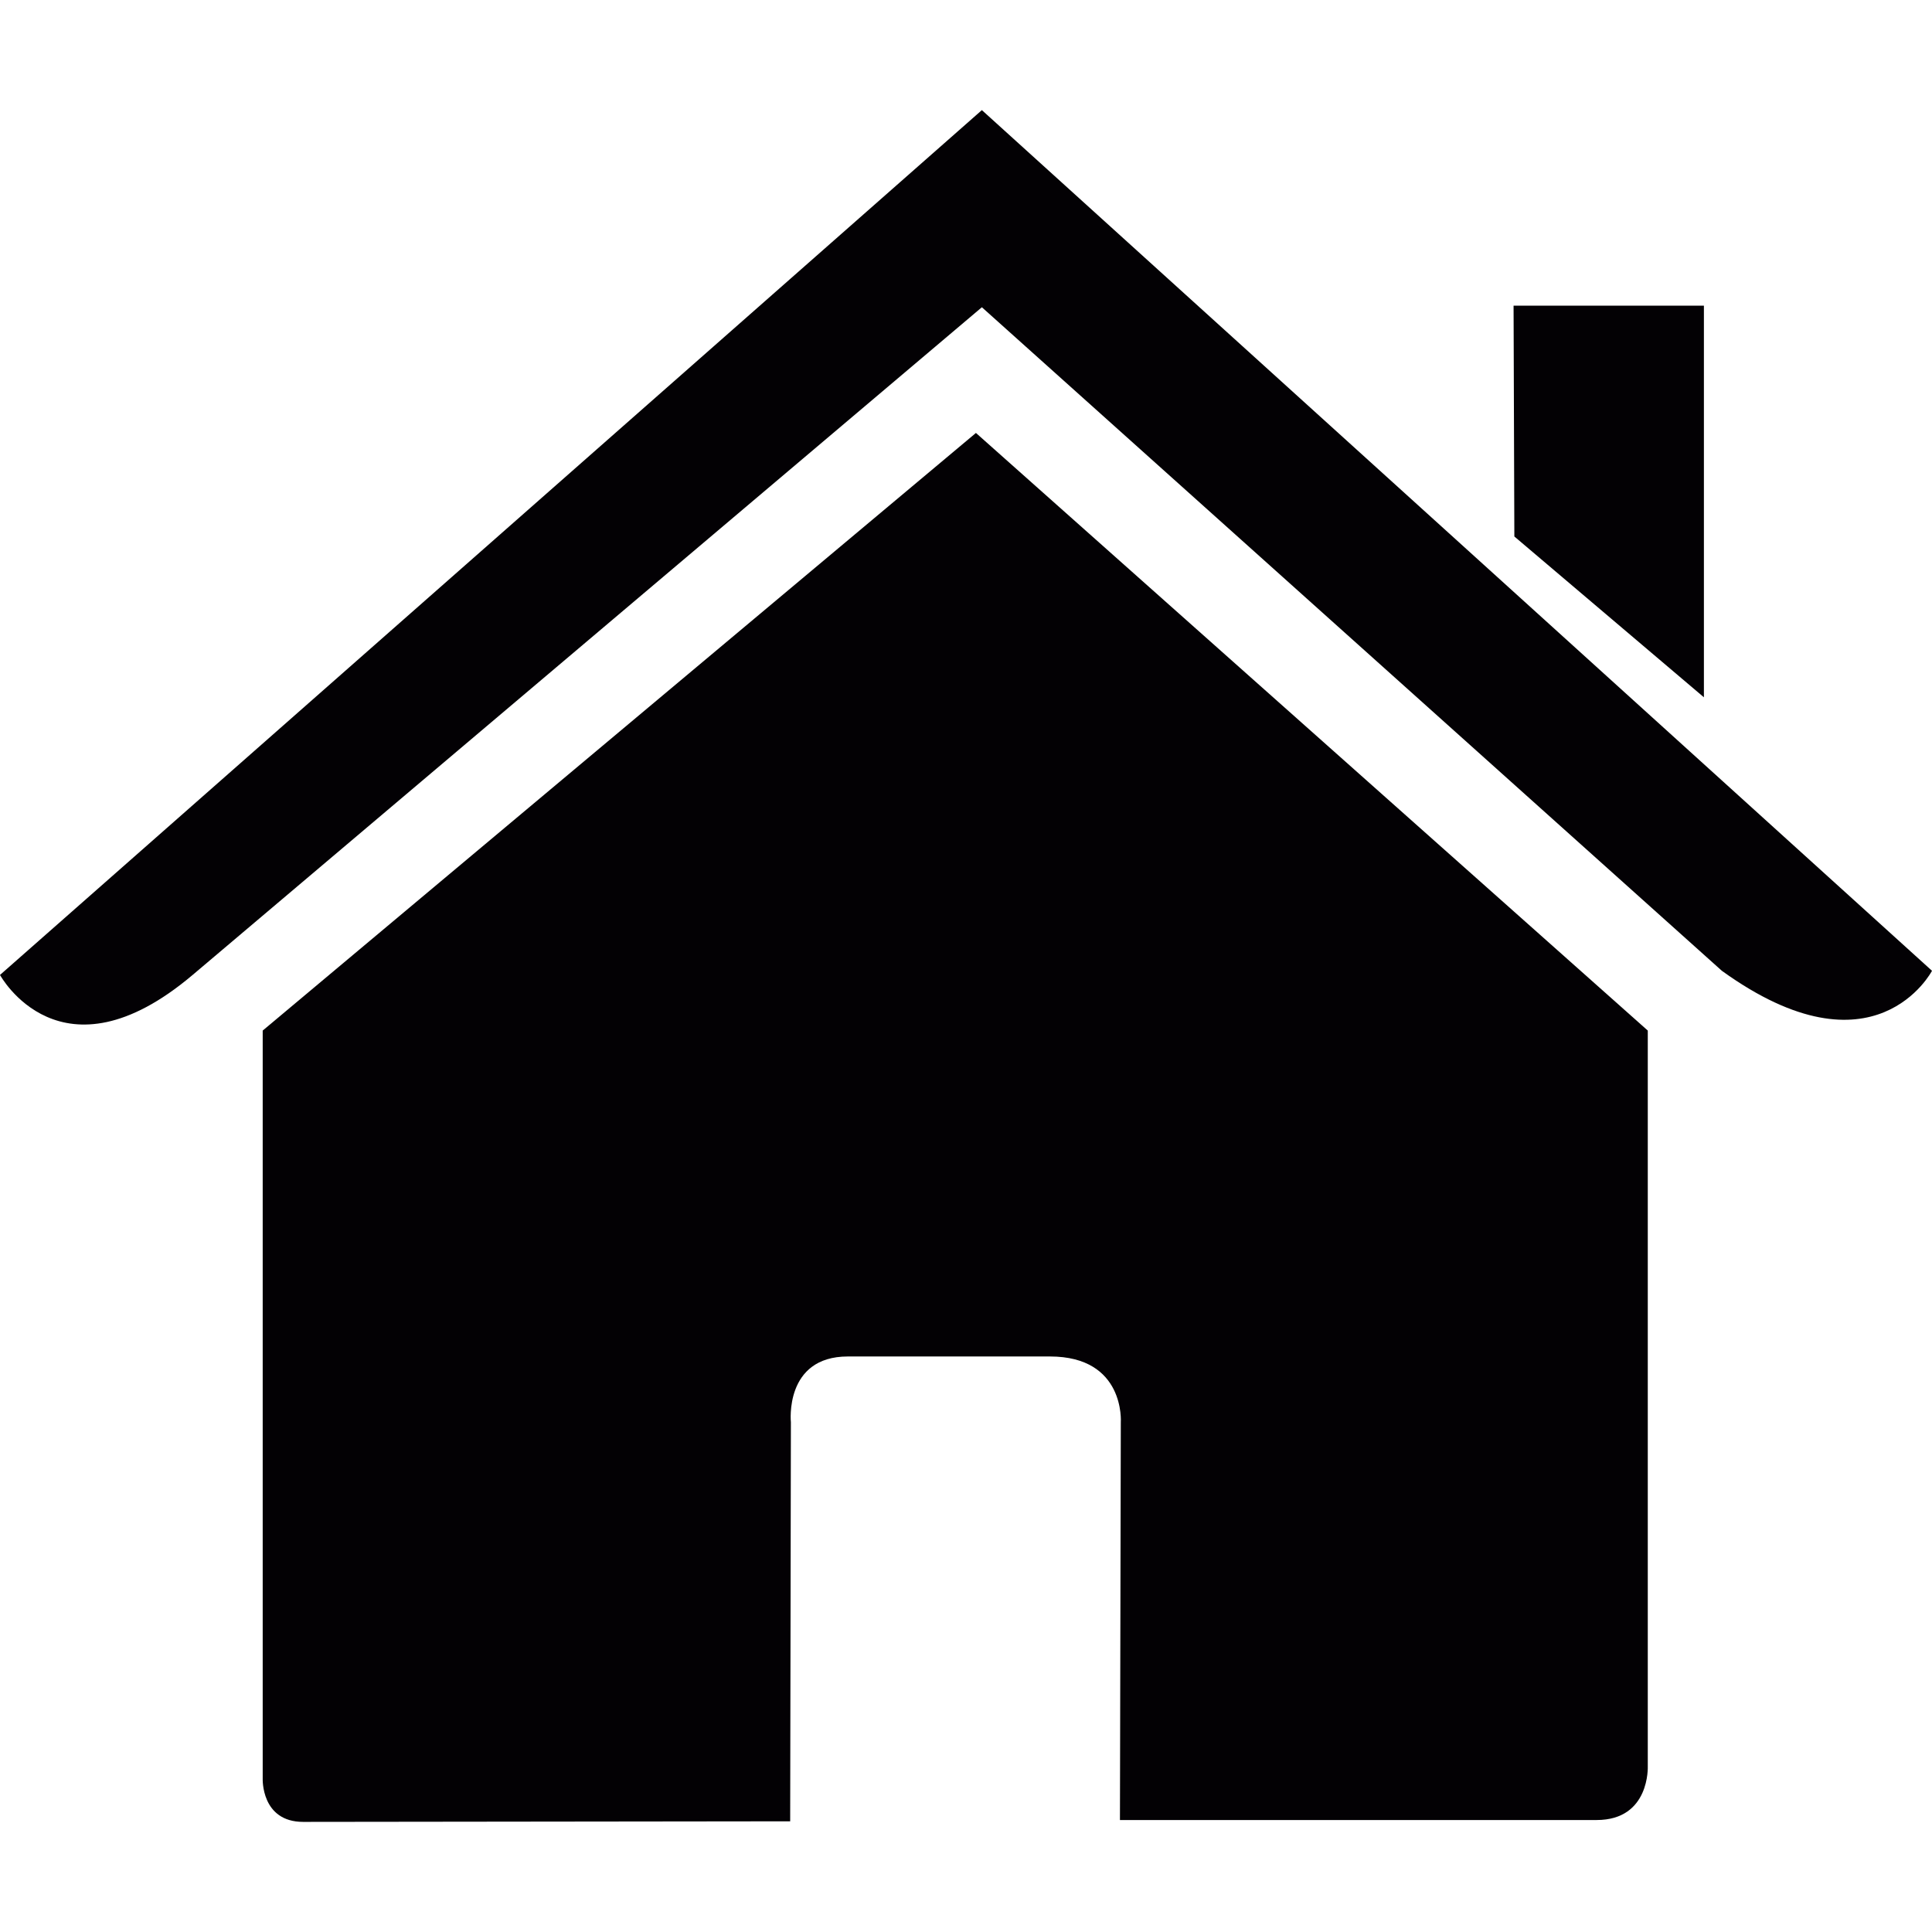
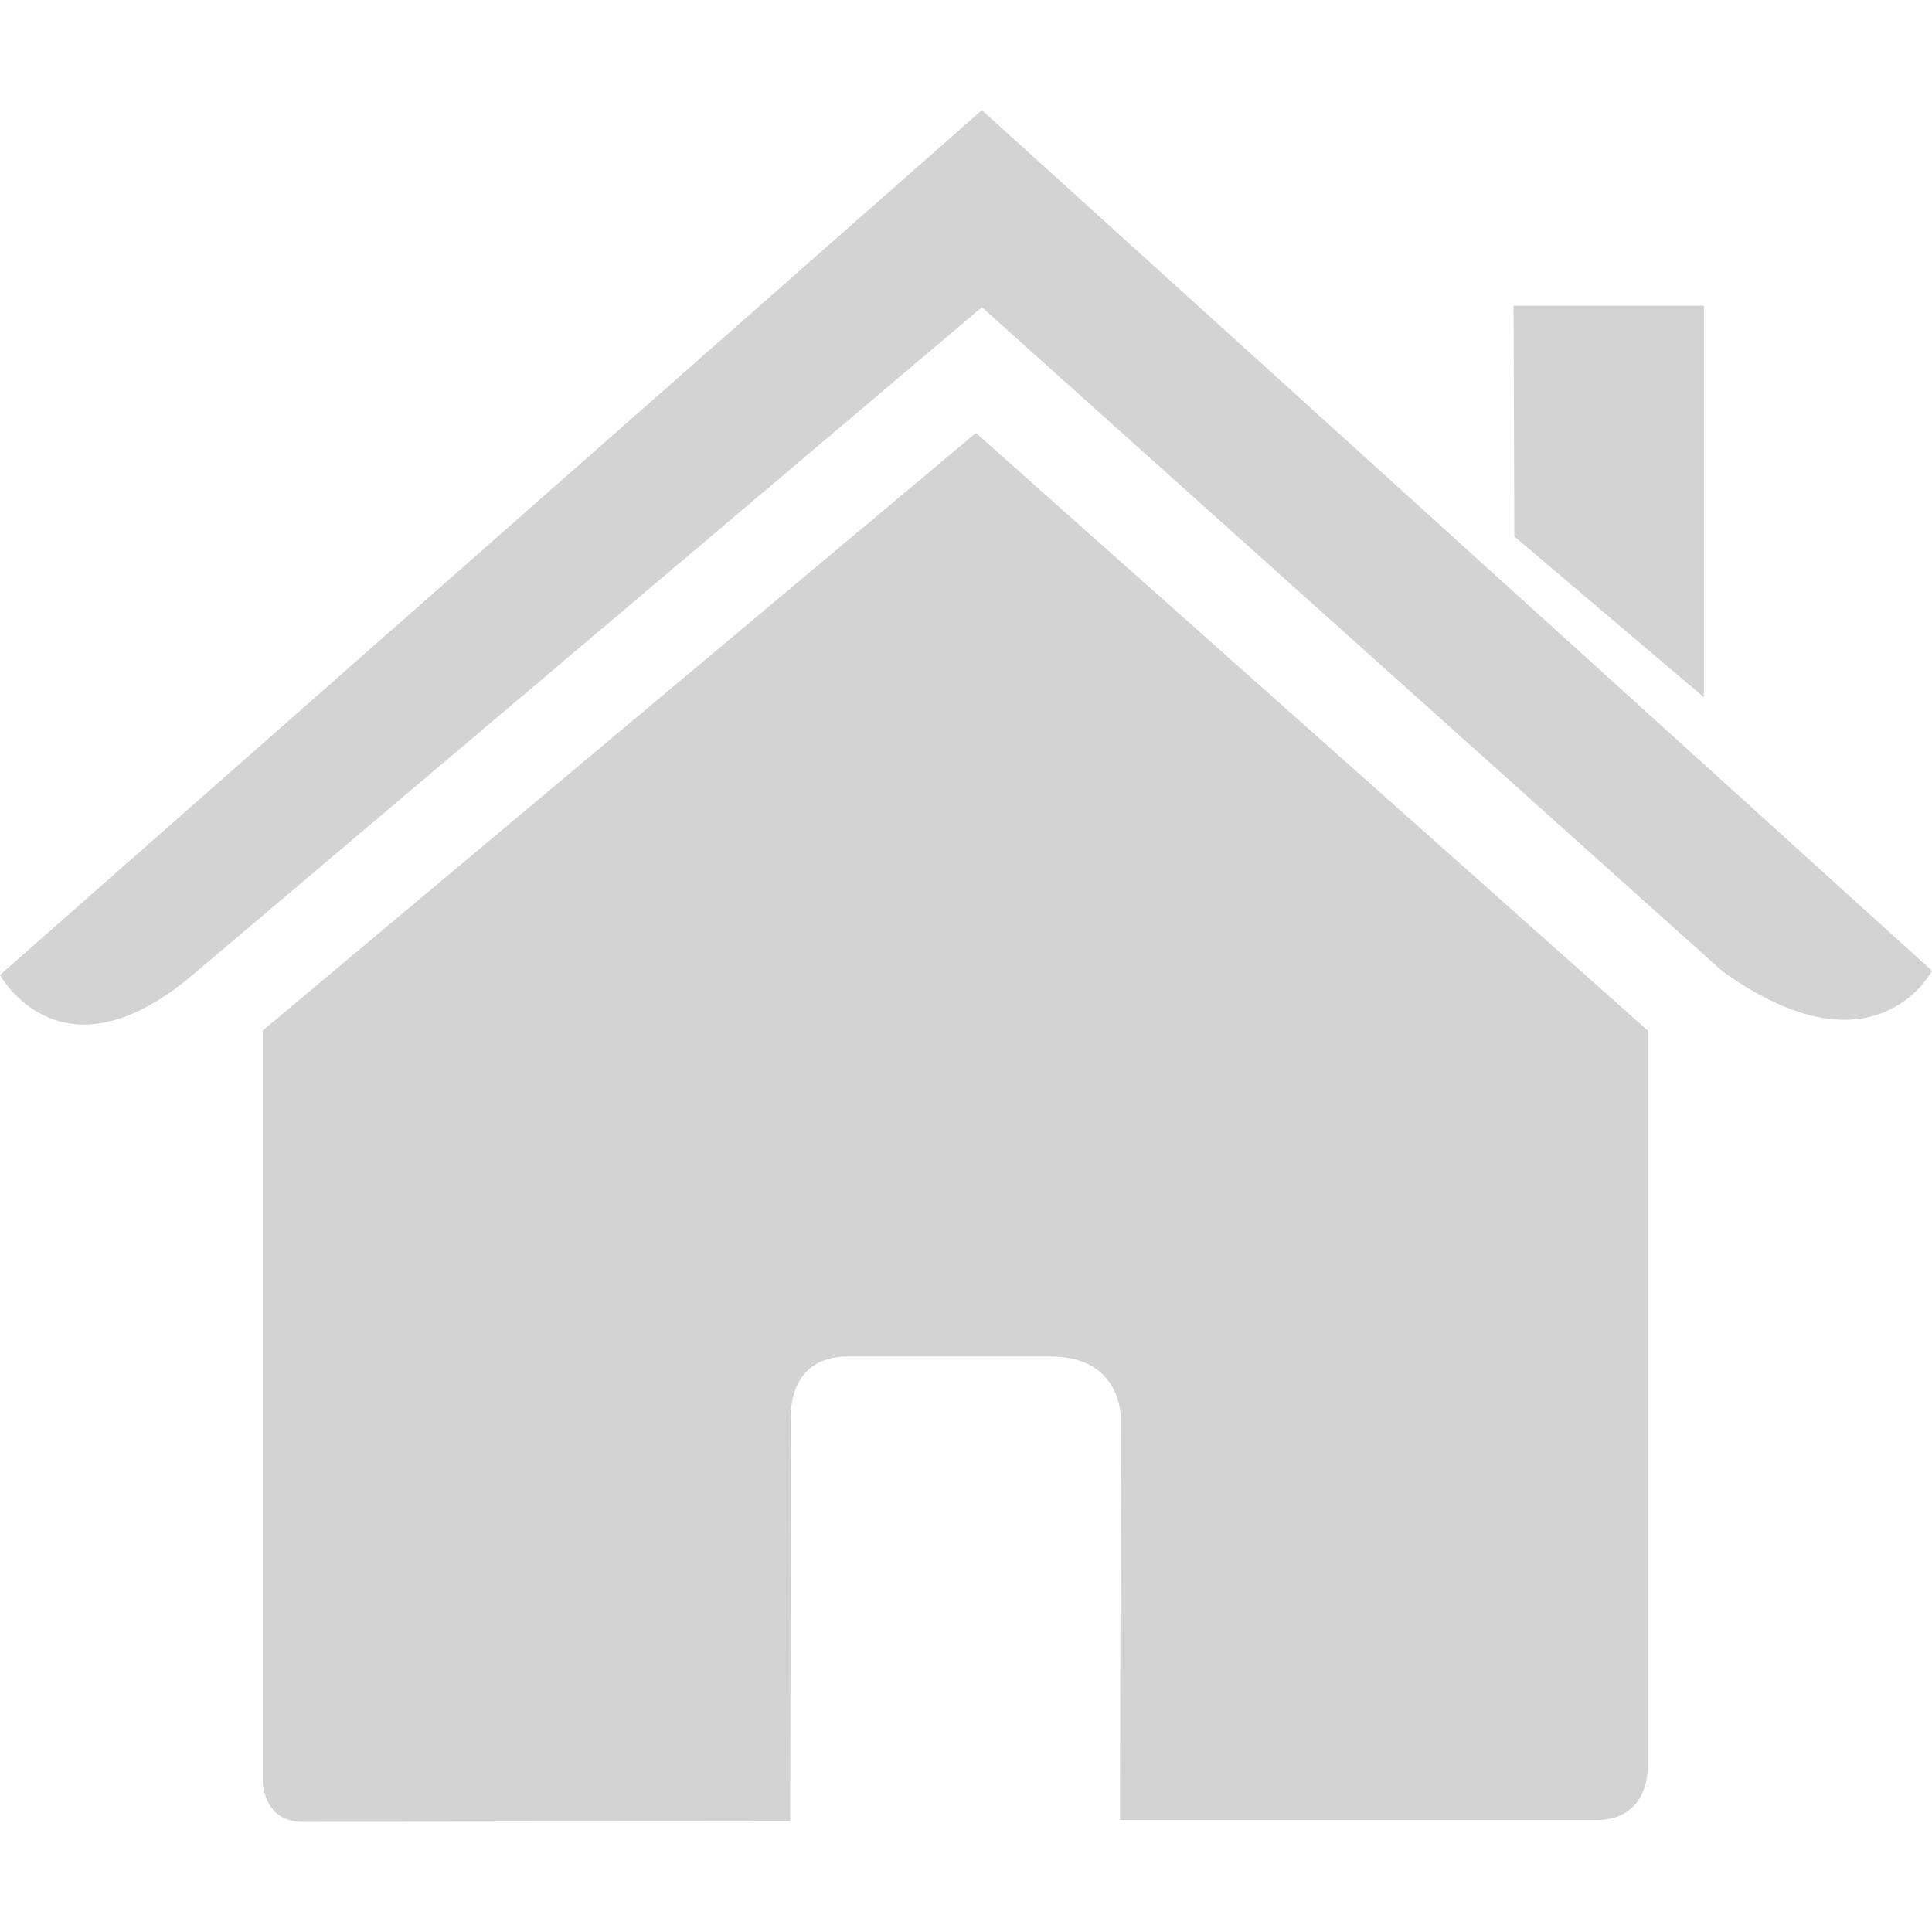
- <svg xmlns="http://www.w3.org/2000/svg" version="1.1" id="Capa_1" x="0px" y="0px" viewBox="0 0 27.02 27.02" style="enable-background:new 0 0 27.02 27.02;" xml:space="preserve">
+ <svg xmlns="http://www.w3.org/2000/svg" version="1.1" id="Capa_1" x="0px" y="0px" width="200px" height="200px" viewBox="0 0 200 200" enable-background="new 0 0 200 200" xml:space="preserve">
  <g>
-     <path style="fill:#030104;" d="M3.674,24.876c0,0-0.024,0.604,0.566,0.604c0.734,0,6.811-0.008,6.811-0.008l0.01-5.581   c0,0-0.096-0.92,0.797-0.92h2.826c1.056,0,0.991,0.92,0.991,0.92l-0.012,5.563c0,0,5.762,0,6.667,0   c0.749,0,0.715-0.752,0.715-0.752V14.413l-9.396-8.358l-9.975,8.358C3.674,14.413,3.674,24.876,3.674,24.876z" />
-     <path style="fill:#030104;" d="M0,13.635c0,0,0.847,1.561,2.694,0l11.038-9.338l10.349,9.28c2.138,1.542,2.939,0,2.939,0   L13.732,1.54L0,13.635z" />
-     <polygon style="fill:#030104;" points="23.83,4.275 21.168,4.275 21.179,7.503 23.83,9.752  " />
+     <path fill="#D3D3D3" d="M27.195,184.131c0,0-0.178,4.471,4.189,4.471c5.433,0,50.415-0.06,50.415-0.06l0.074-41.311   c0,0-0.71-6.81,5.899-6.81h20.917c7.816,0,7.336,6.81,7.336,6.81l-0.089,41.177c0,0,42.649,0,49.349,0   c5.544,0,5.292-5.566,5.292-5.566v-76.158l-69.548-61.865l-73.834,61.865V184.131z" />
+     <path fill="#D3D3D3" d="M0,100.926c0,0,6.27,11.554,19.941,0l81.702-69.12l76.604,68.69c15.825,11.414,21.754,0,21.754,0   l-98.357-89.097L0,100.926z" />
+     <polygon fill="#D3D3D3" points="176.388,31.643 156.684,31.643 156.766,55.537 176.388,72.184  " />
  </g>
-   <g>
- </g>
-   <g>
- </g>
-   <g>
- </g>
-   <g>
- </g>
-   <g>
- </g>
-   <g>
- </g>
-   <g>
- </g>
-   <g>
- </g>
-   <g>
- </g>
-   <g>
- </g>
-   <g>
- </g>
-   <g>
- </g>
-   <g>
- </g>
-   <g>
- </g>
-   <g>
- </g>
</svg>
